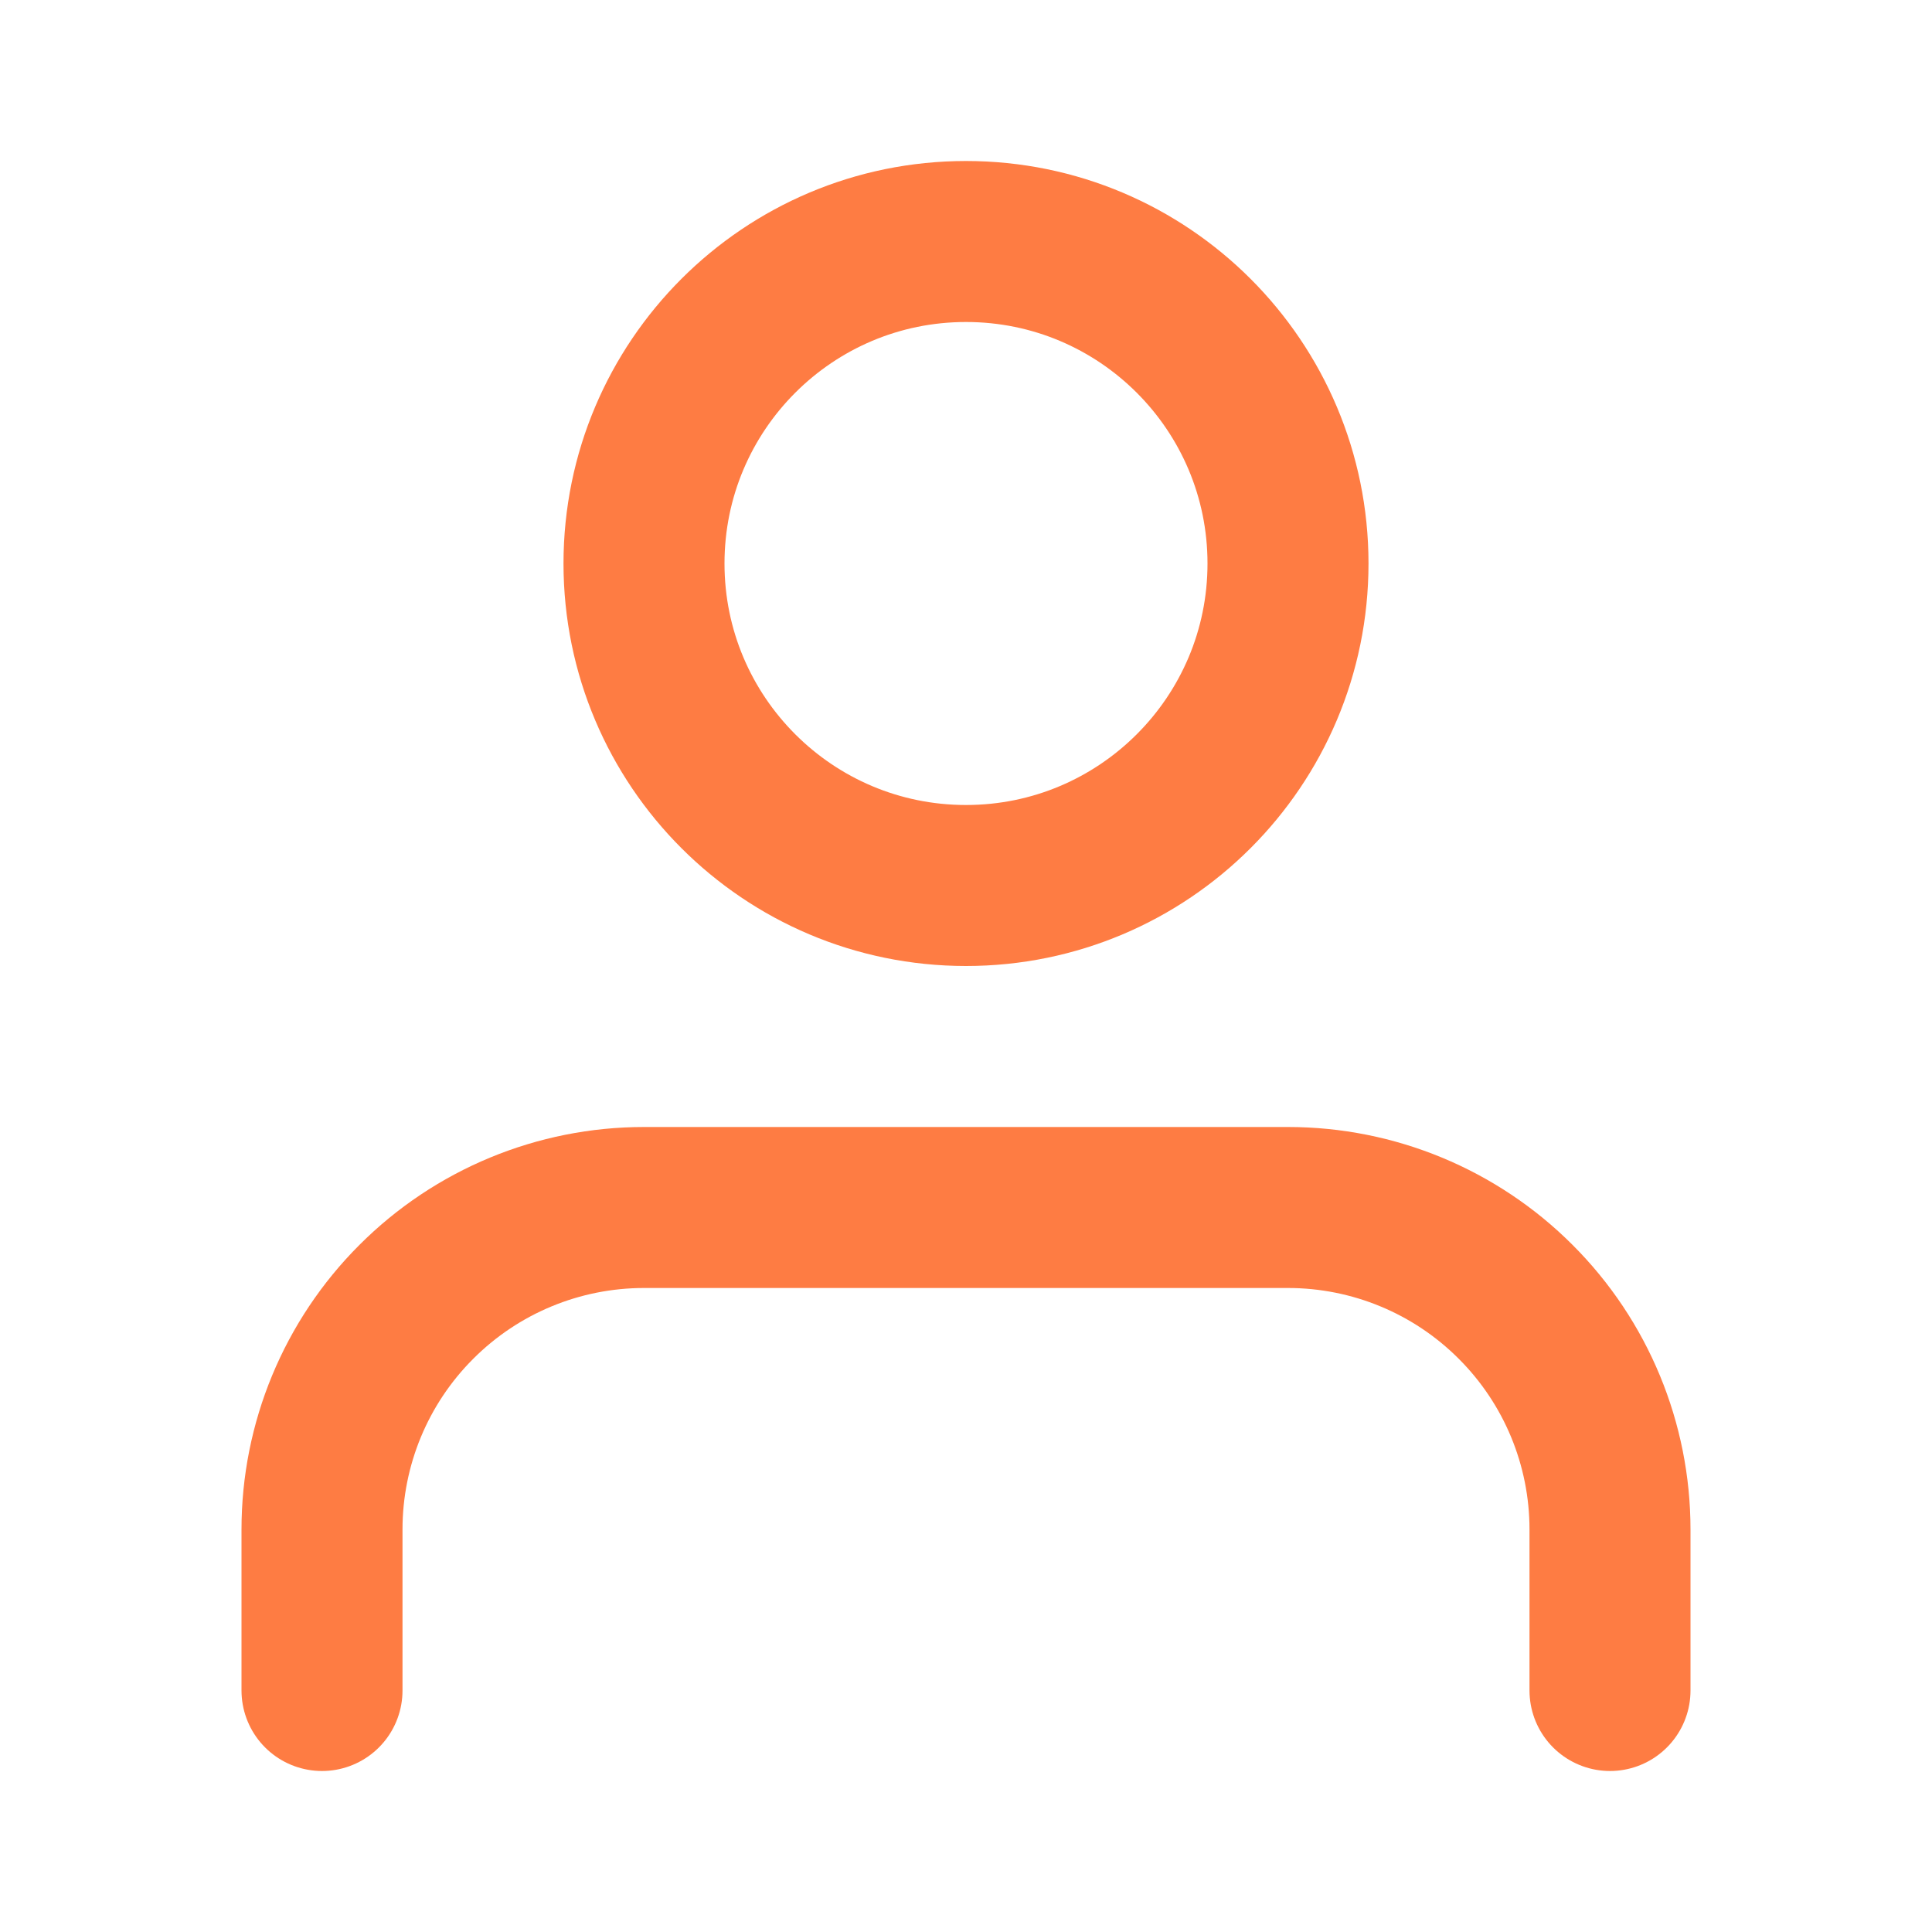
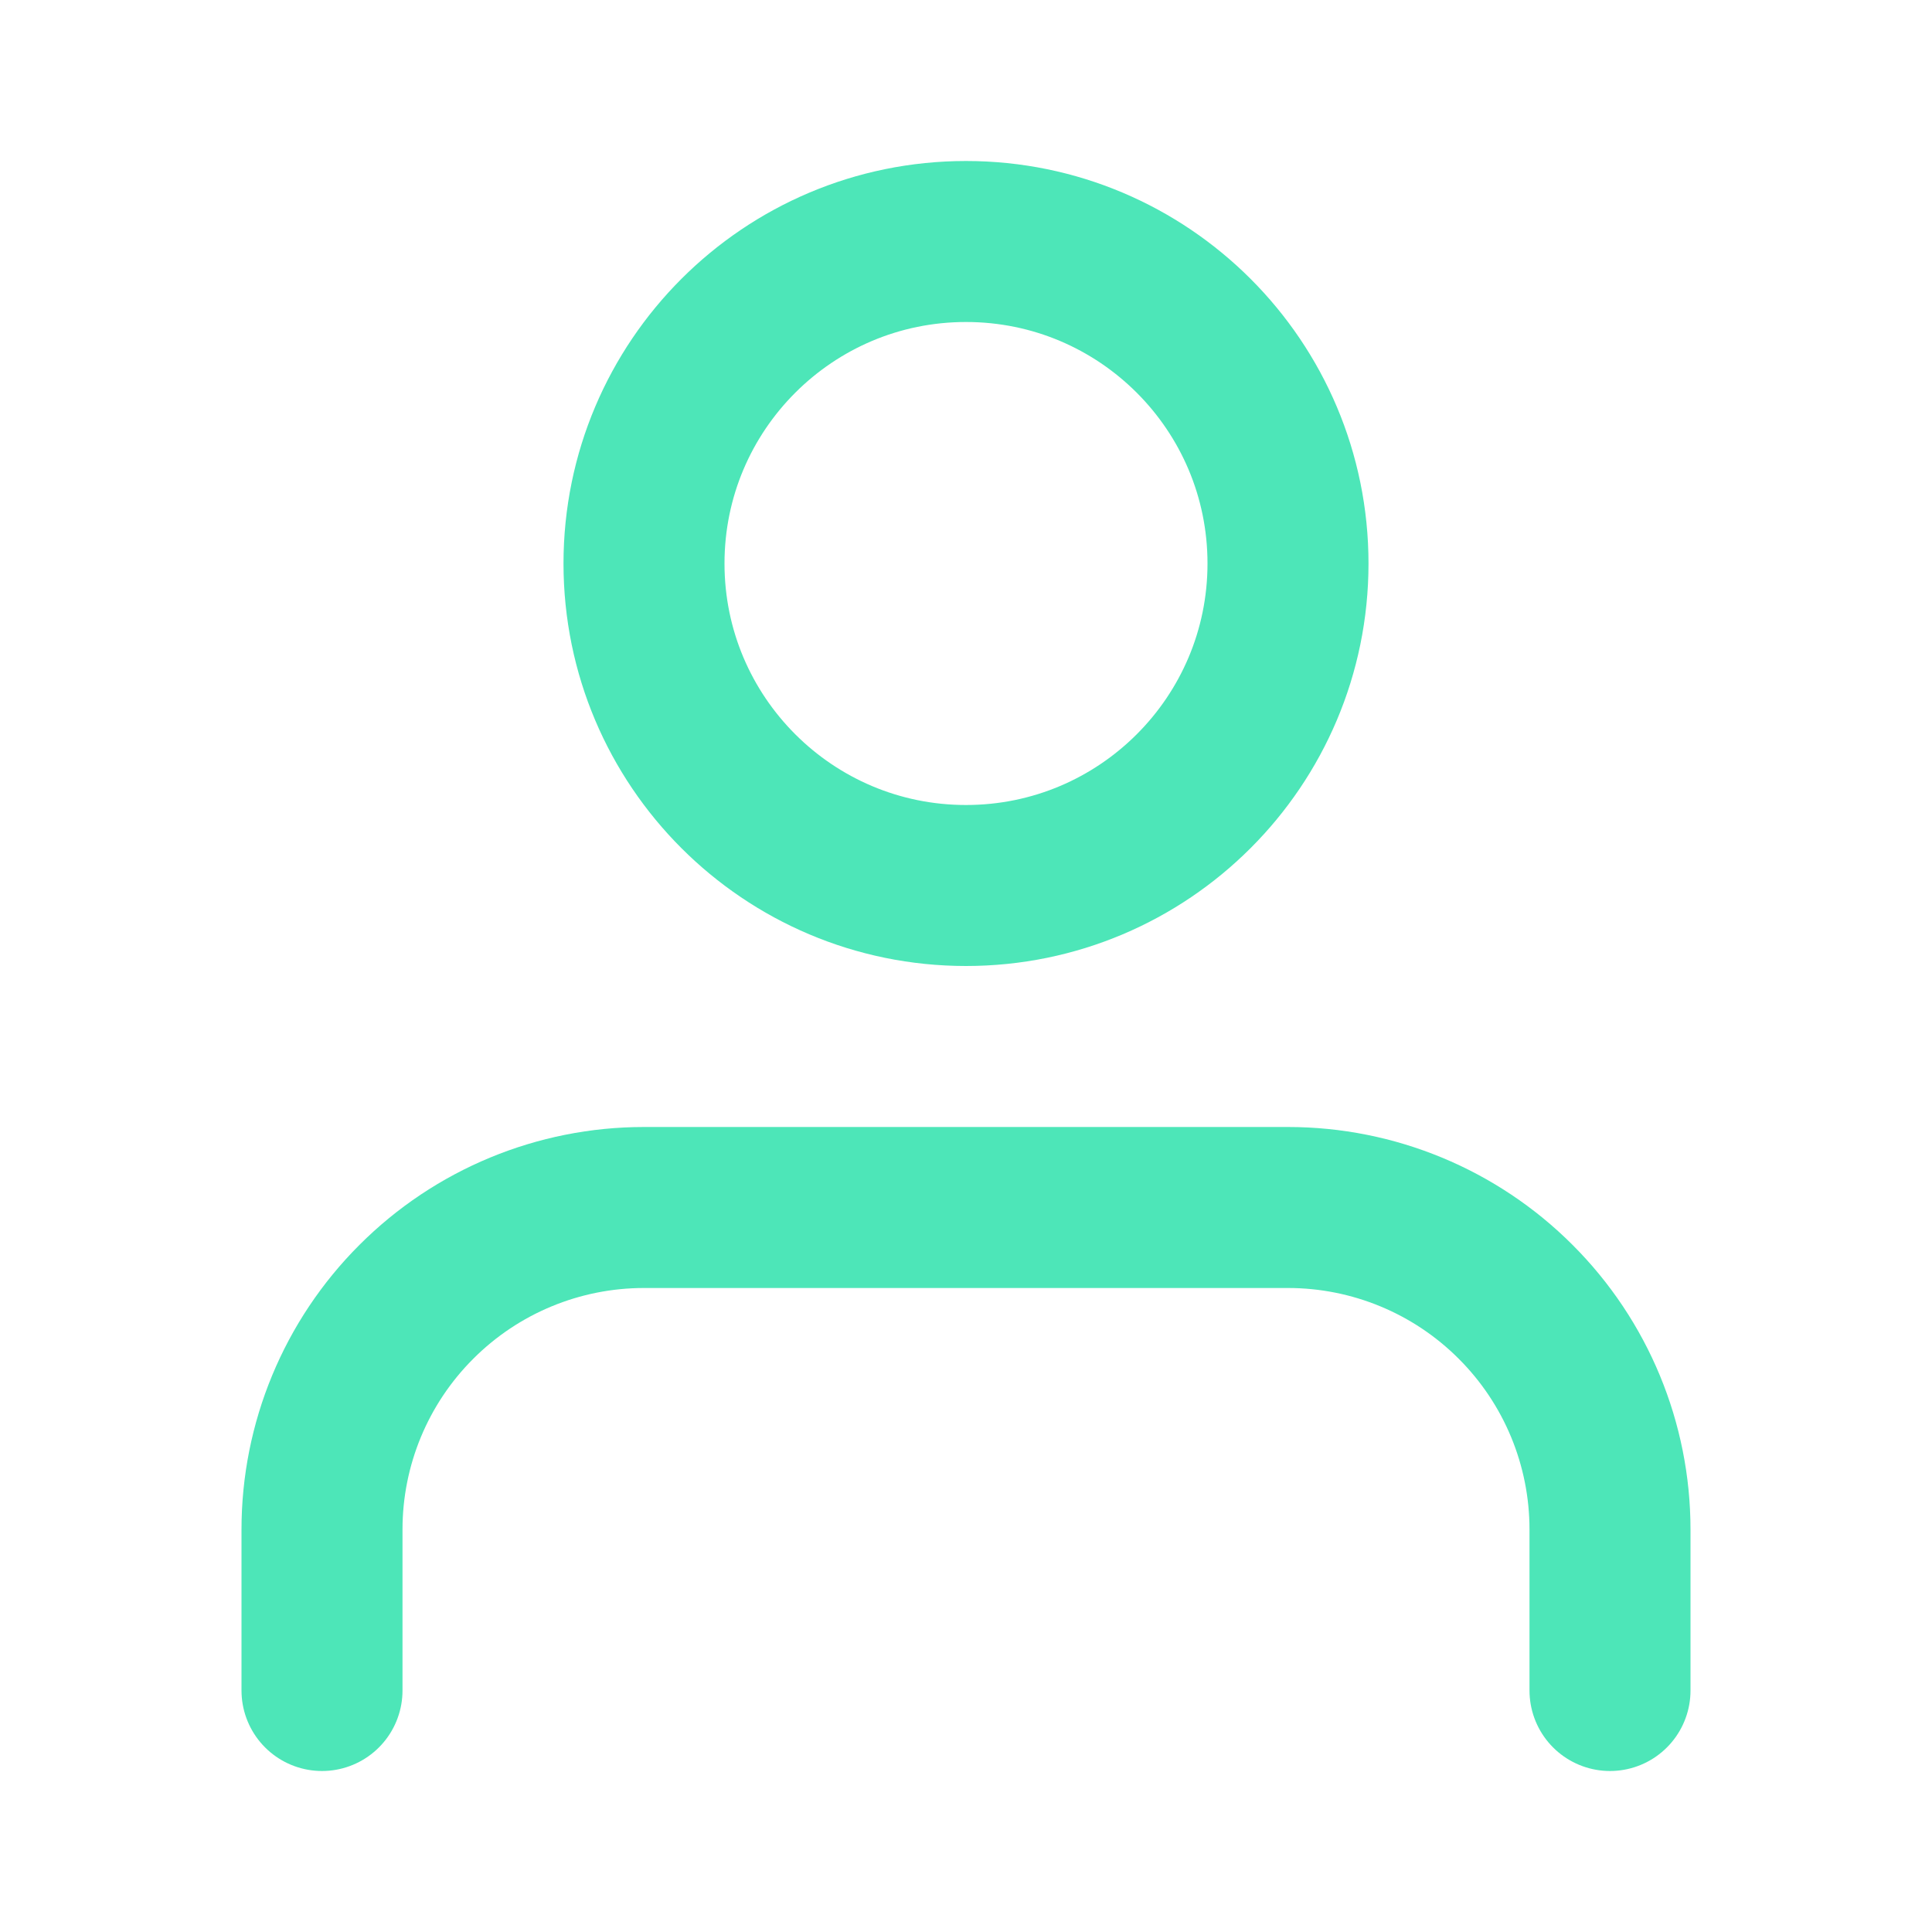
<svg xmlns="http://www.w3.org/2000/svg" width="24" height="24" viewBox="0 0 24 24" fill="none">
-   <path d="M20 21V19C20 17.939 19.579 16.922 18.828 16.172C18.078 15.421 17.061 15 16 15H8C6.939 15 5.922 15.421 5.172 16.172C4.421 16.922 4 17.939 4 19V21" stroke="#FE7C43" stroke-width="2" stroke-linecap="round" stroke-linejoin="round" />
-   <path d="M12 11C14.209 11 16 9.209 16 7C16 4.791 14.209 3 12 3C9.791 3 8 4.791 8 7C8 9.209 9.791 11 12 11Z" stroke="#FE7C43" stroke-width="2" stroke-linecap="round" stroke-linejoin="round" />
+   <path d="M20 21V19C20 17.939 19.579 16.922 18.828 16.172C18.078 15.421 17.061 15 16 15H8C6.939 15 5.922 15.421 5.172 16.172C4.421 16.922 4 17.939 4 19V21" stroke="#4DE6B8" stroke-width="2" stroke-linecap="round" stroke-linejoin="round" />
+   <path d="M12 11C14.209 11 16 9.209 16 7C16 4.791 14.209 3 12 3C9.791 3 8 4.791 8 7C8 9.209 9.791 11 12 11Z" stroke="#4DE6B8" stroke-width="2" stroke-linecap="round" stroke-linejoin="round" />
</svg>
